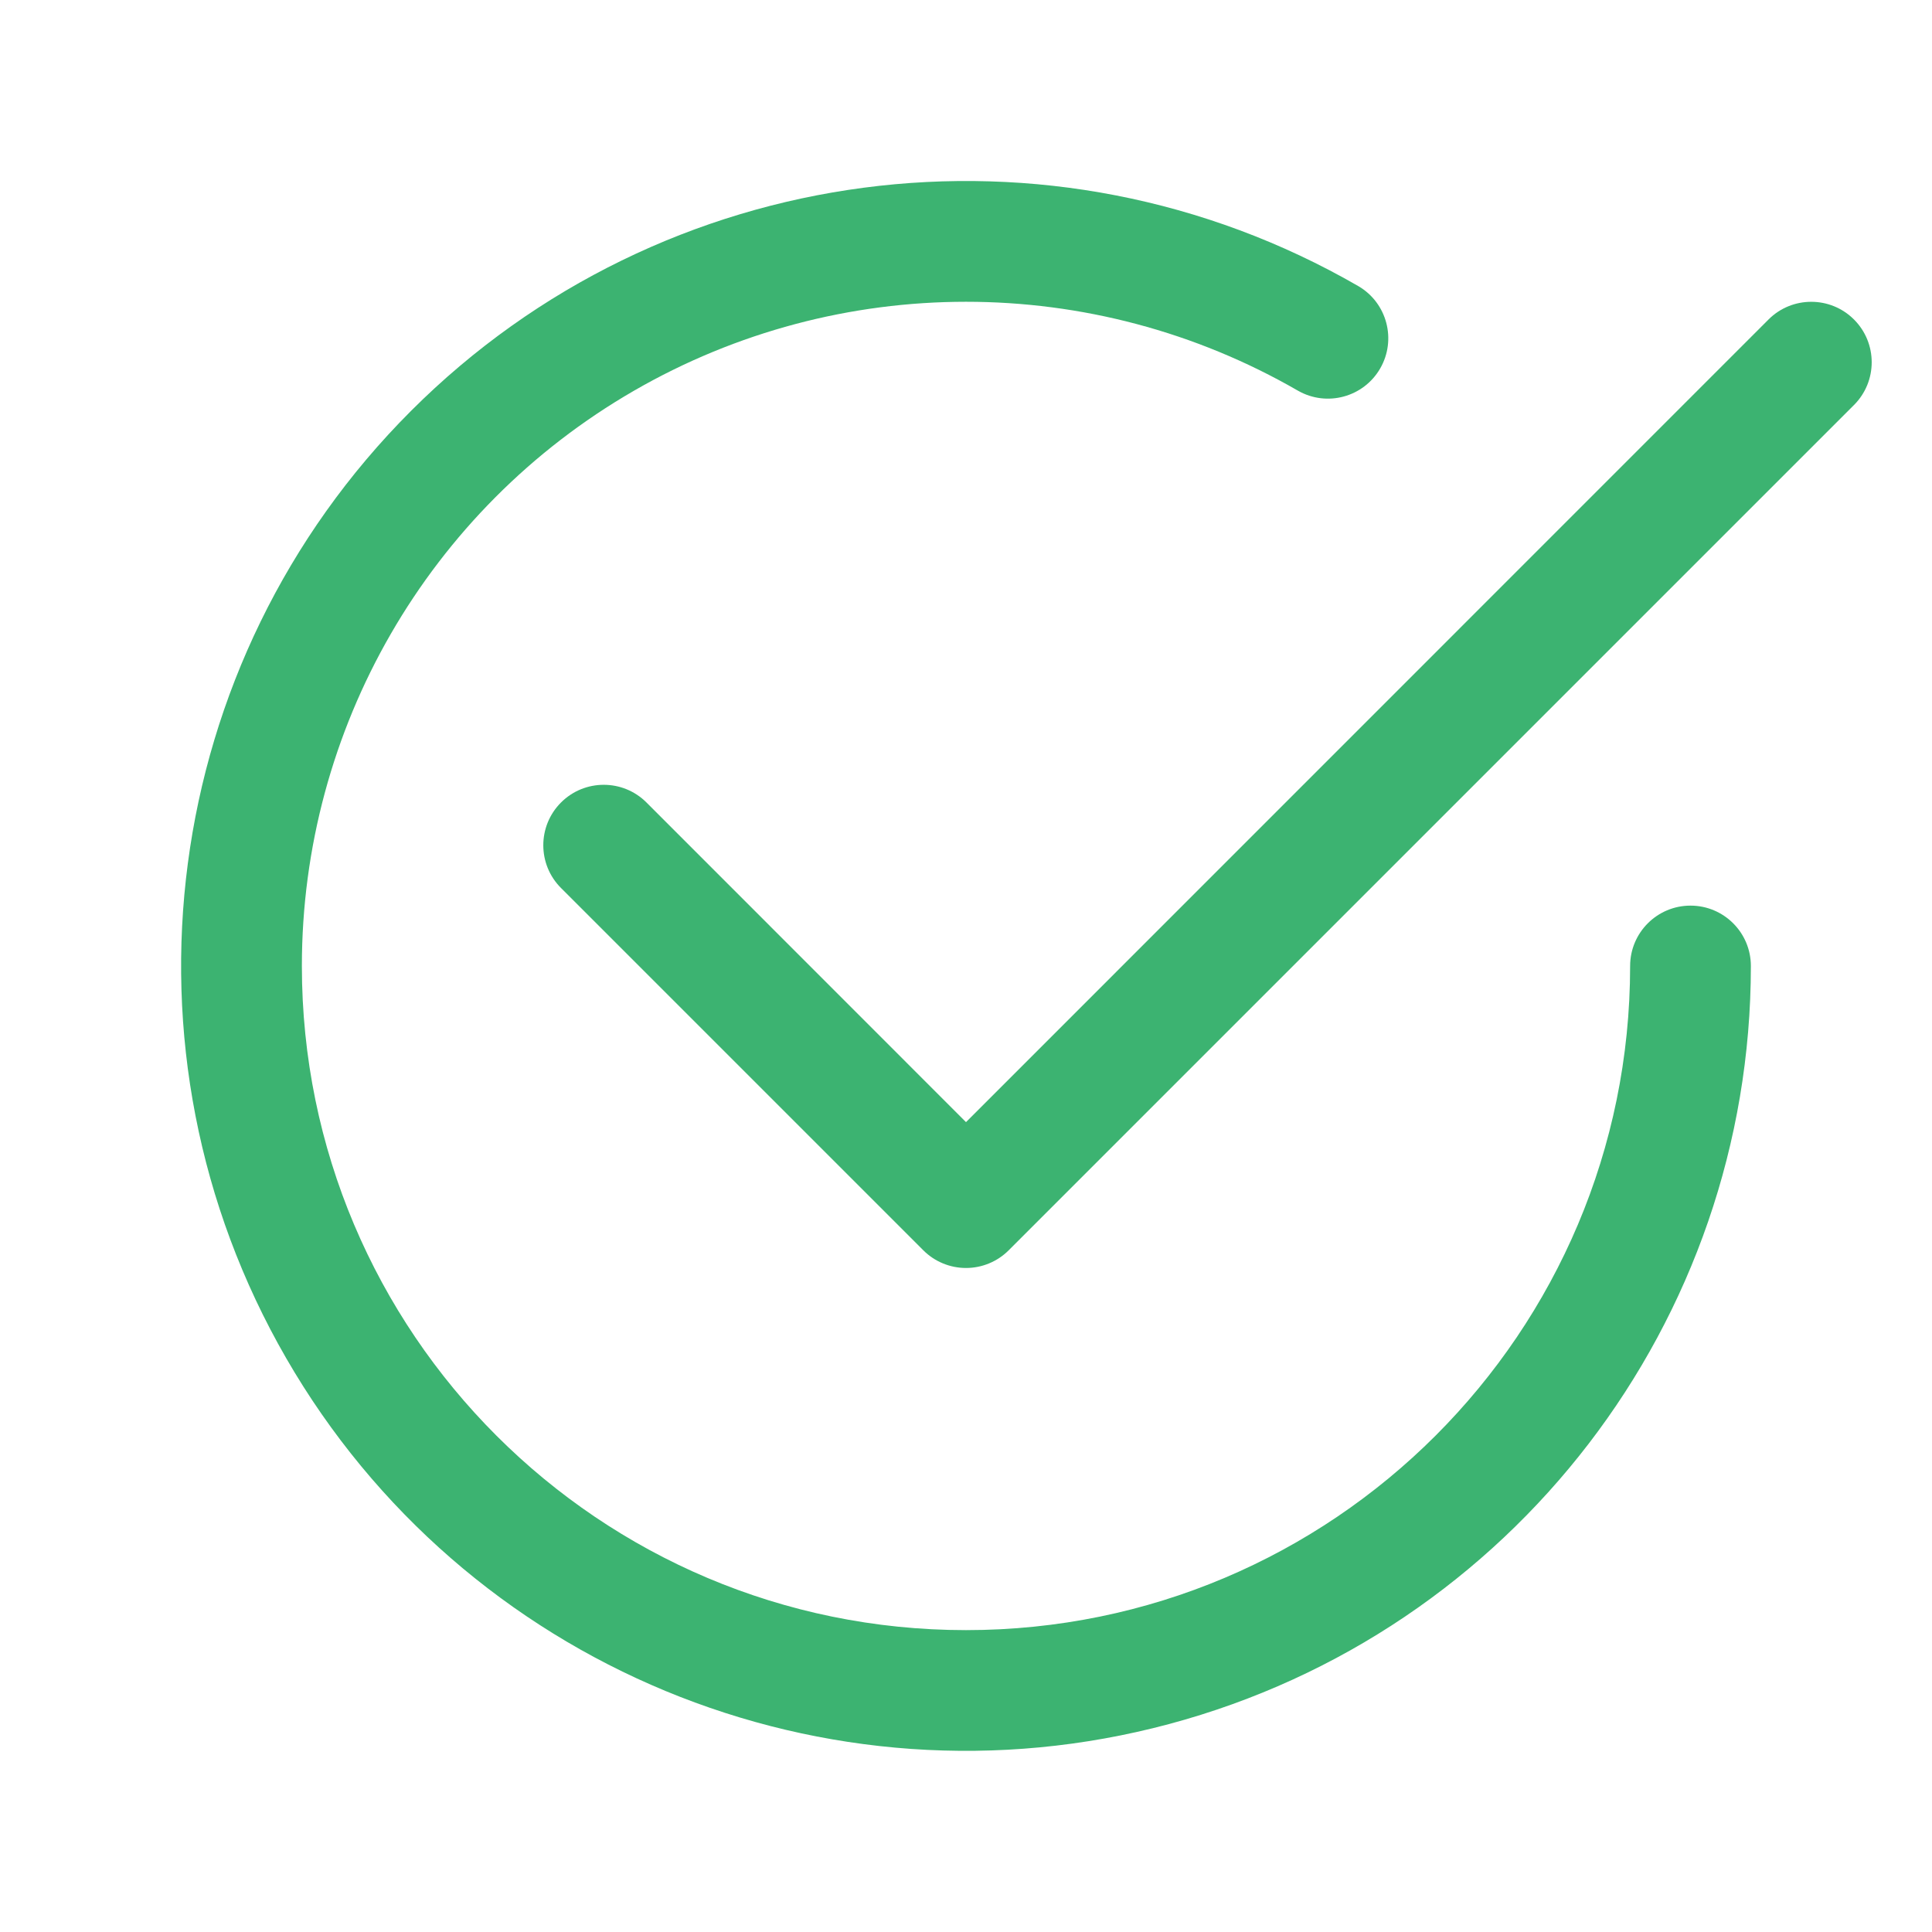
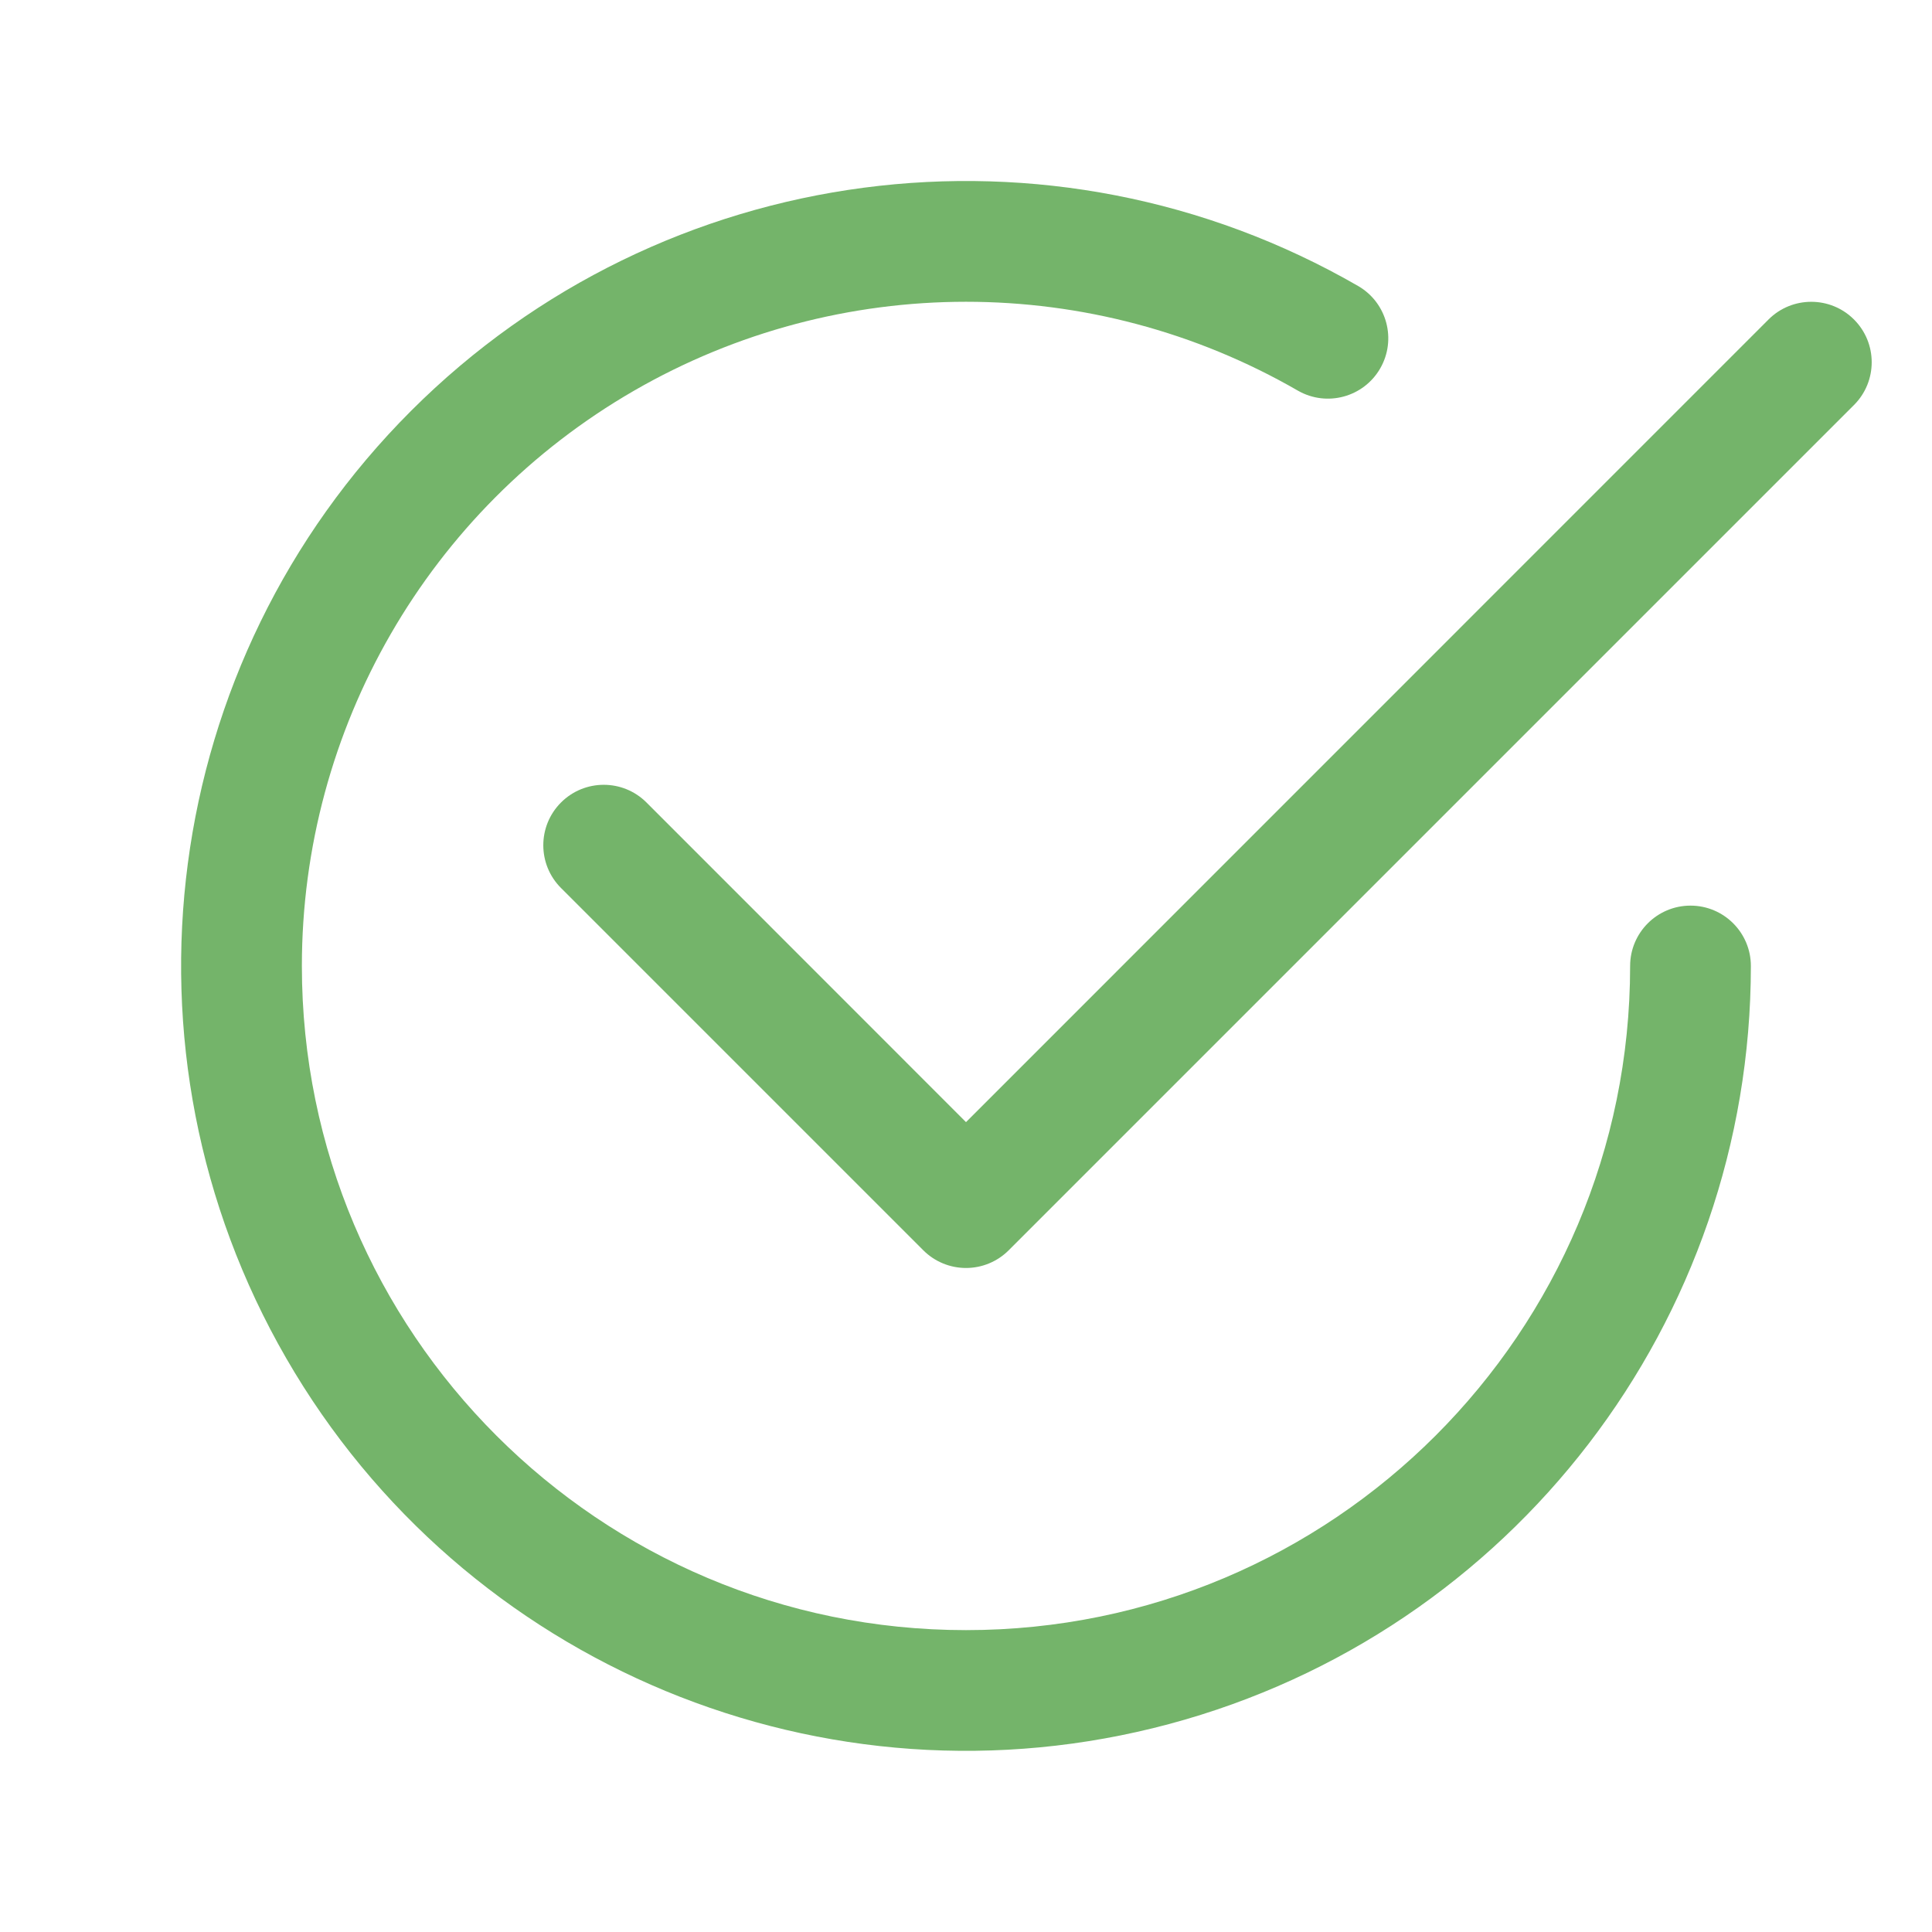
<svg xmlns="http://www.w3.org/2000/svg" width="1em" height="1em" viewBox="0 0 16 16">
-   <g fill="mediumseagreen">
+   <g fill="hsl(112, 33%, 56%)">
    <path d="M2.5 8a5.5 5.5 0 0 1 8.25-4.764a.5.5 0 0 0 .5-.866A6.5 6.5 0 1 0 14.5 8a.5.5 0 0 0-1 0a5.5 5.5 0 1 1-11 0" />
    <path d="M15.354 3.354a.5.5 0 0 0-.708-.708L8 9.293L5.354 6.646a.5.5 0 1 0-.708.708l3 3a.5.5 0 0 0 .708 0z" />
  </g>
</svg>
